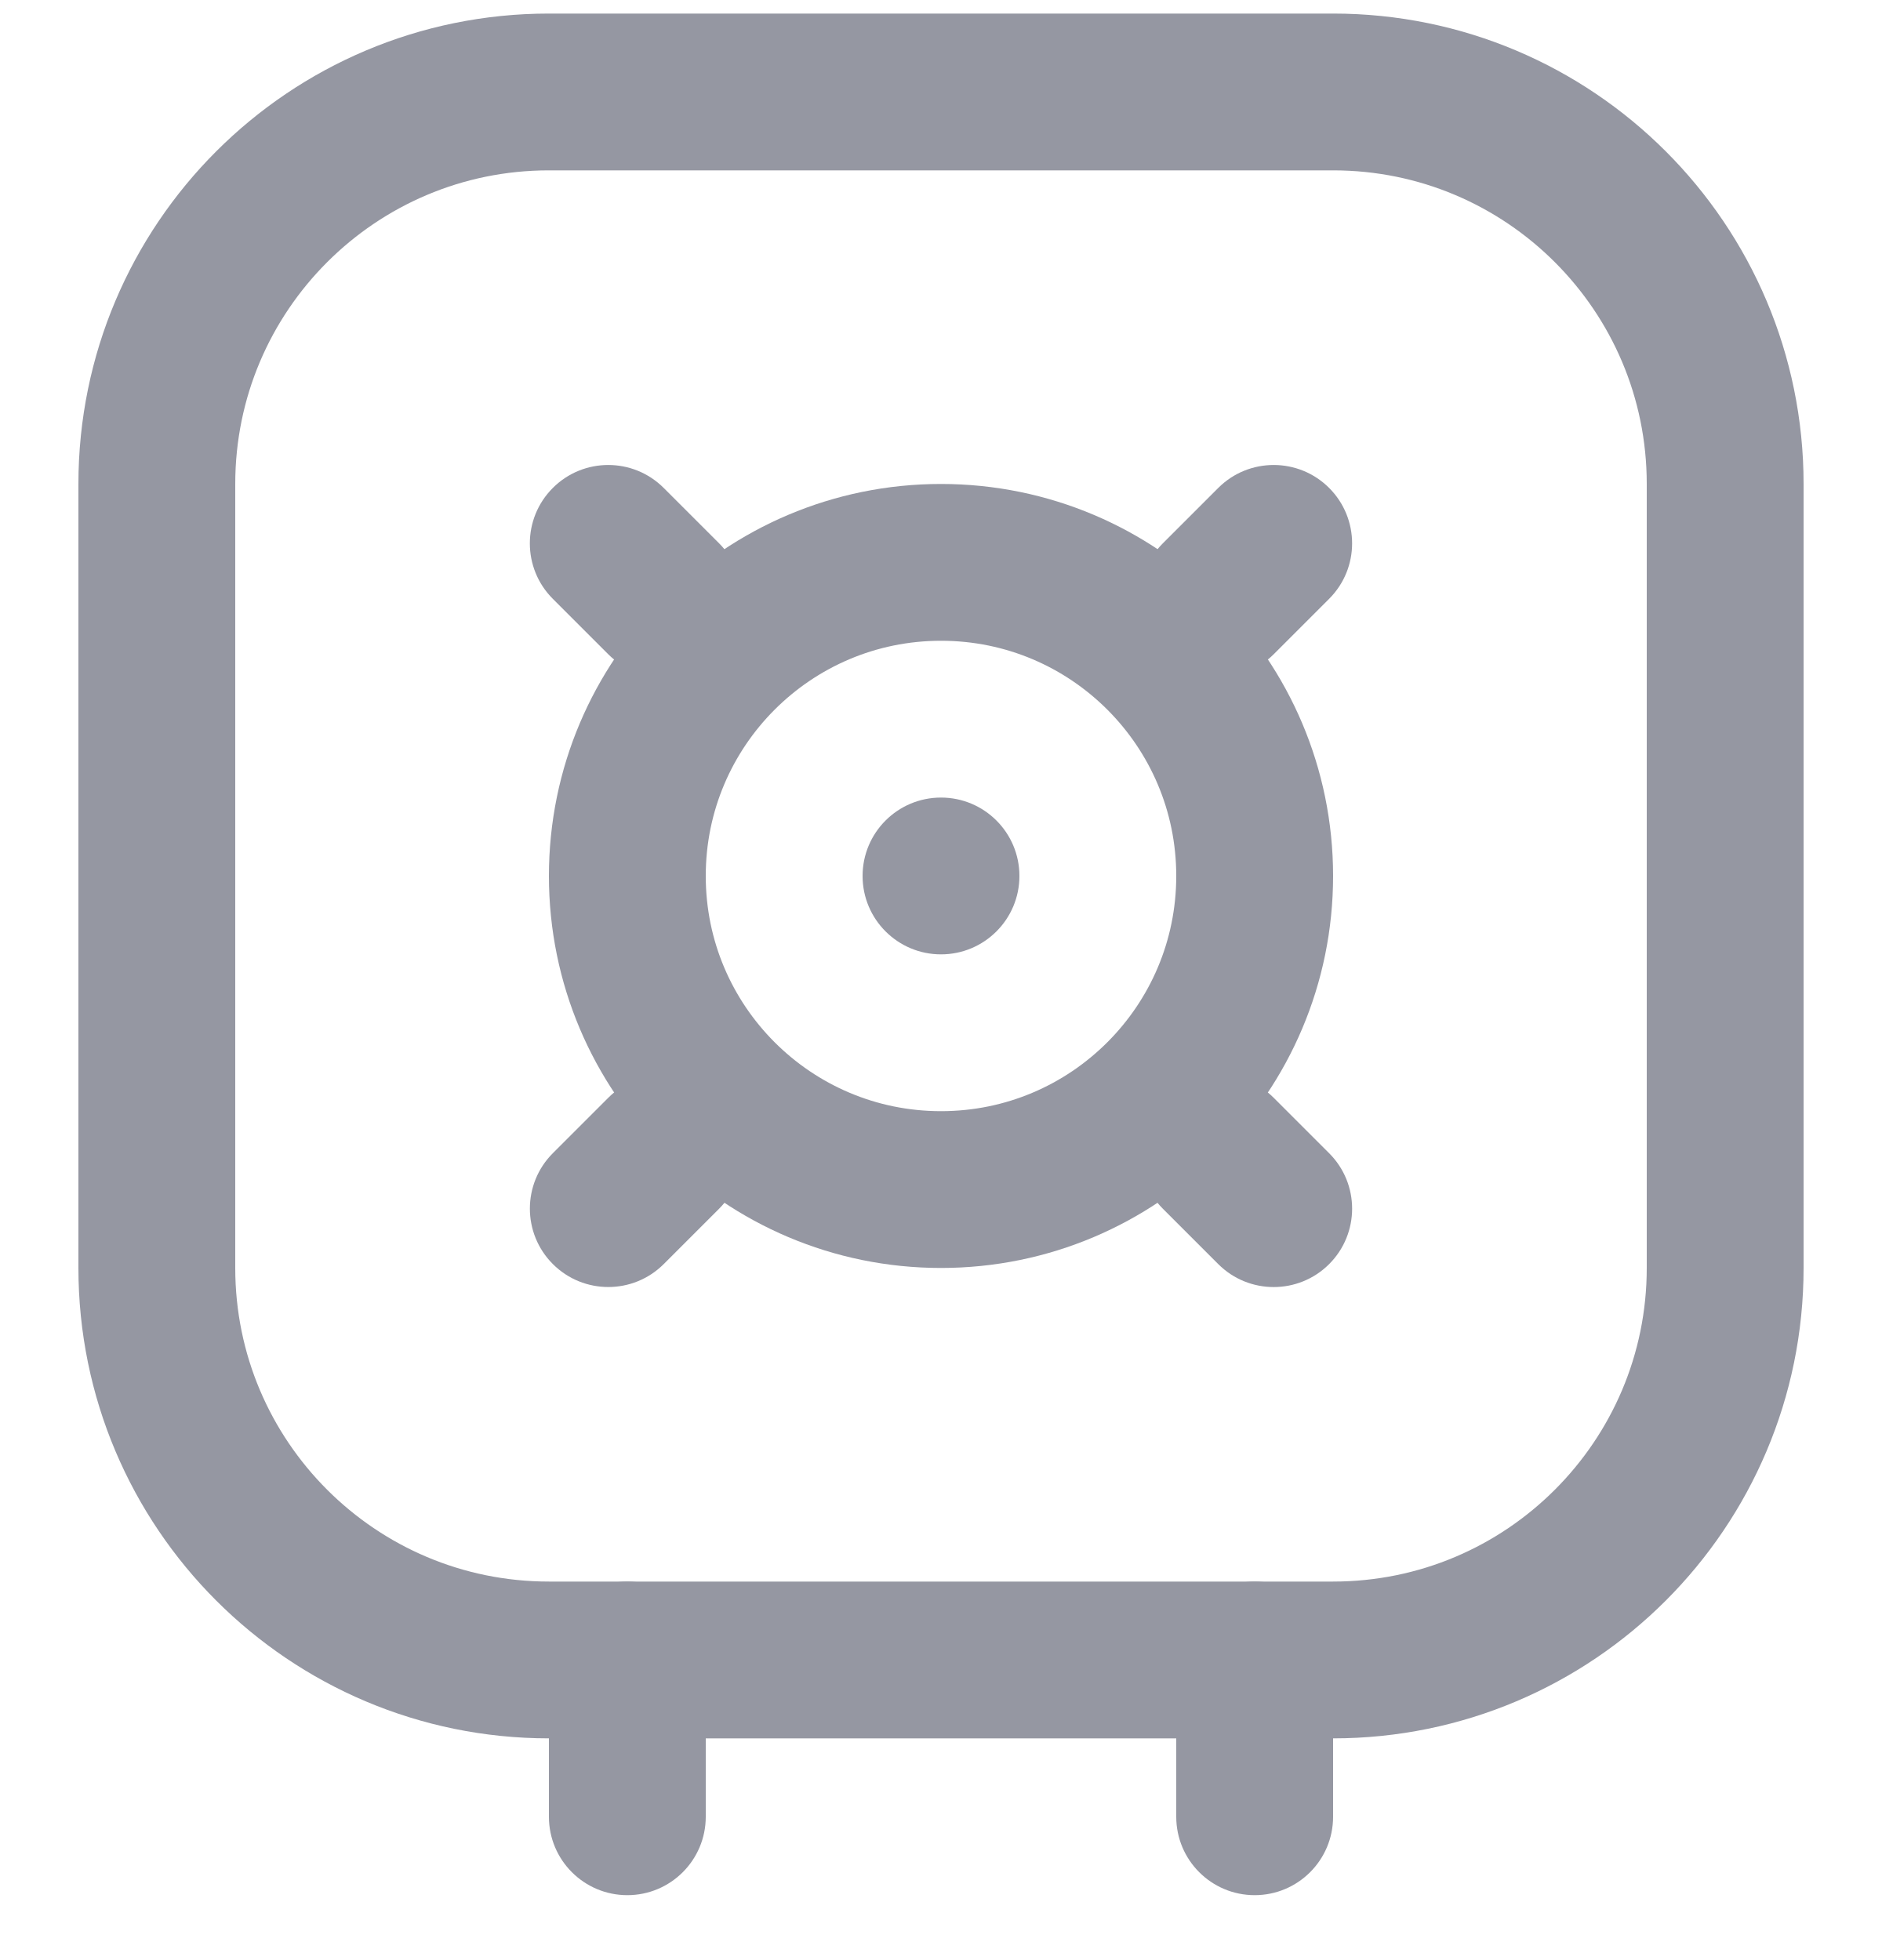
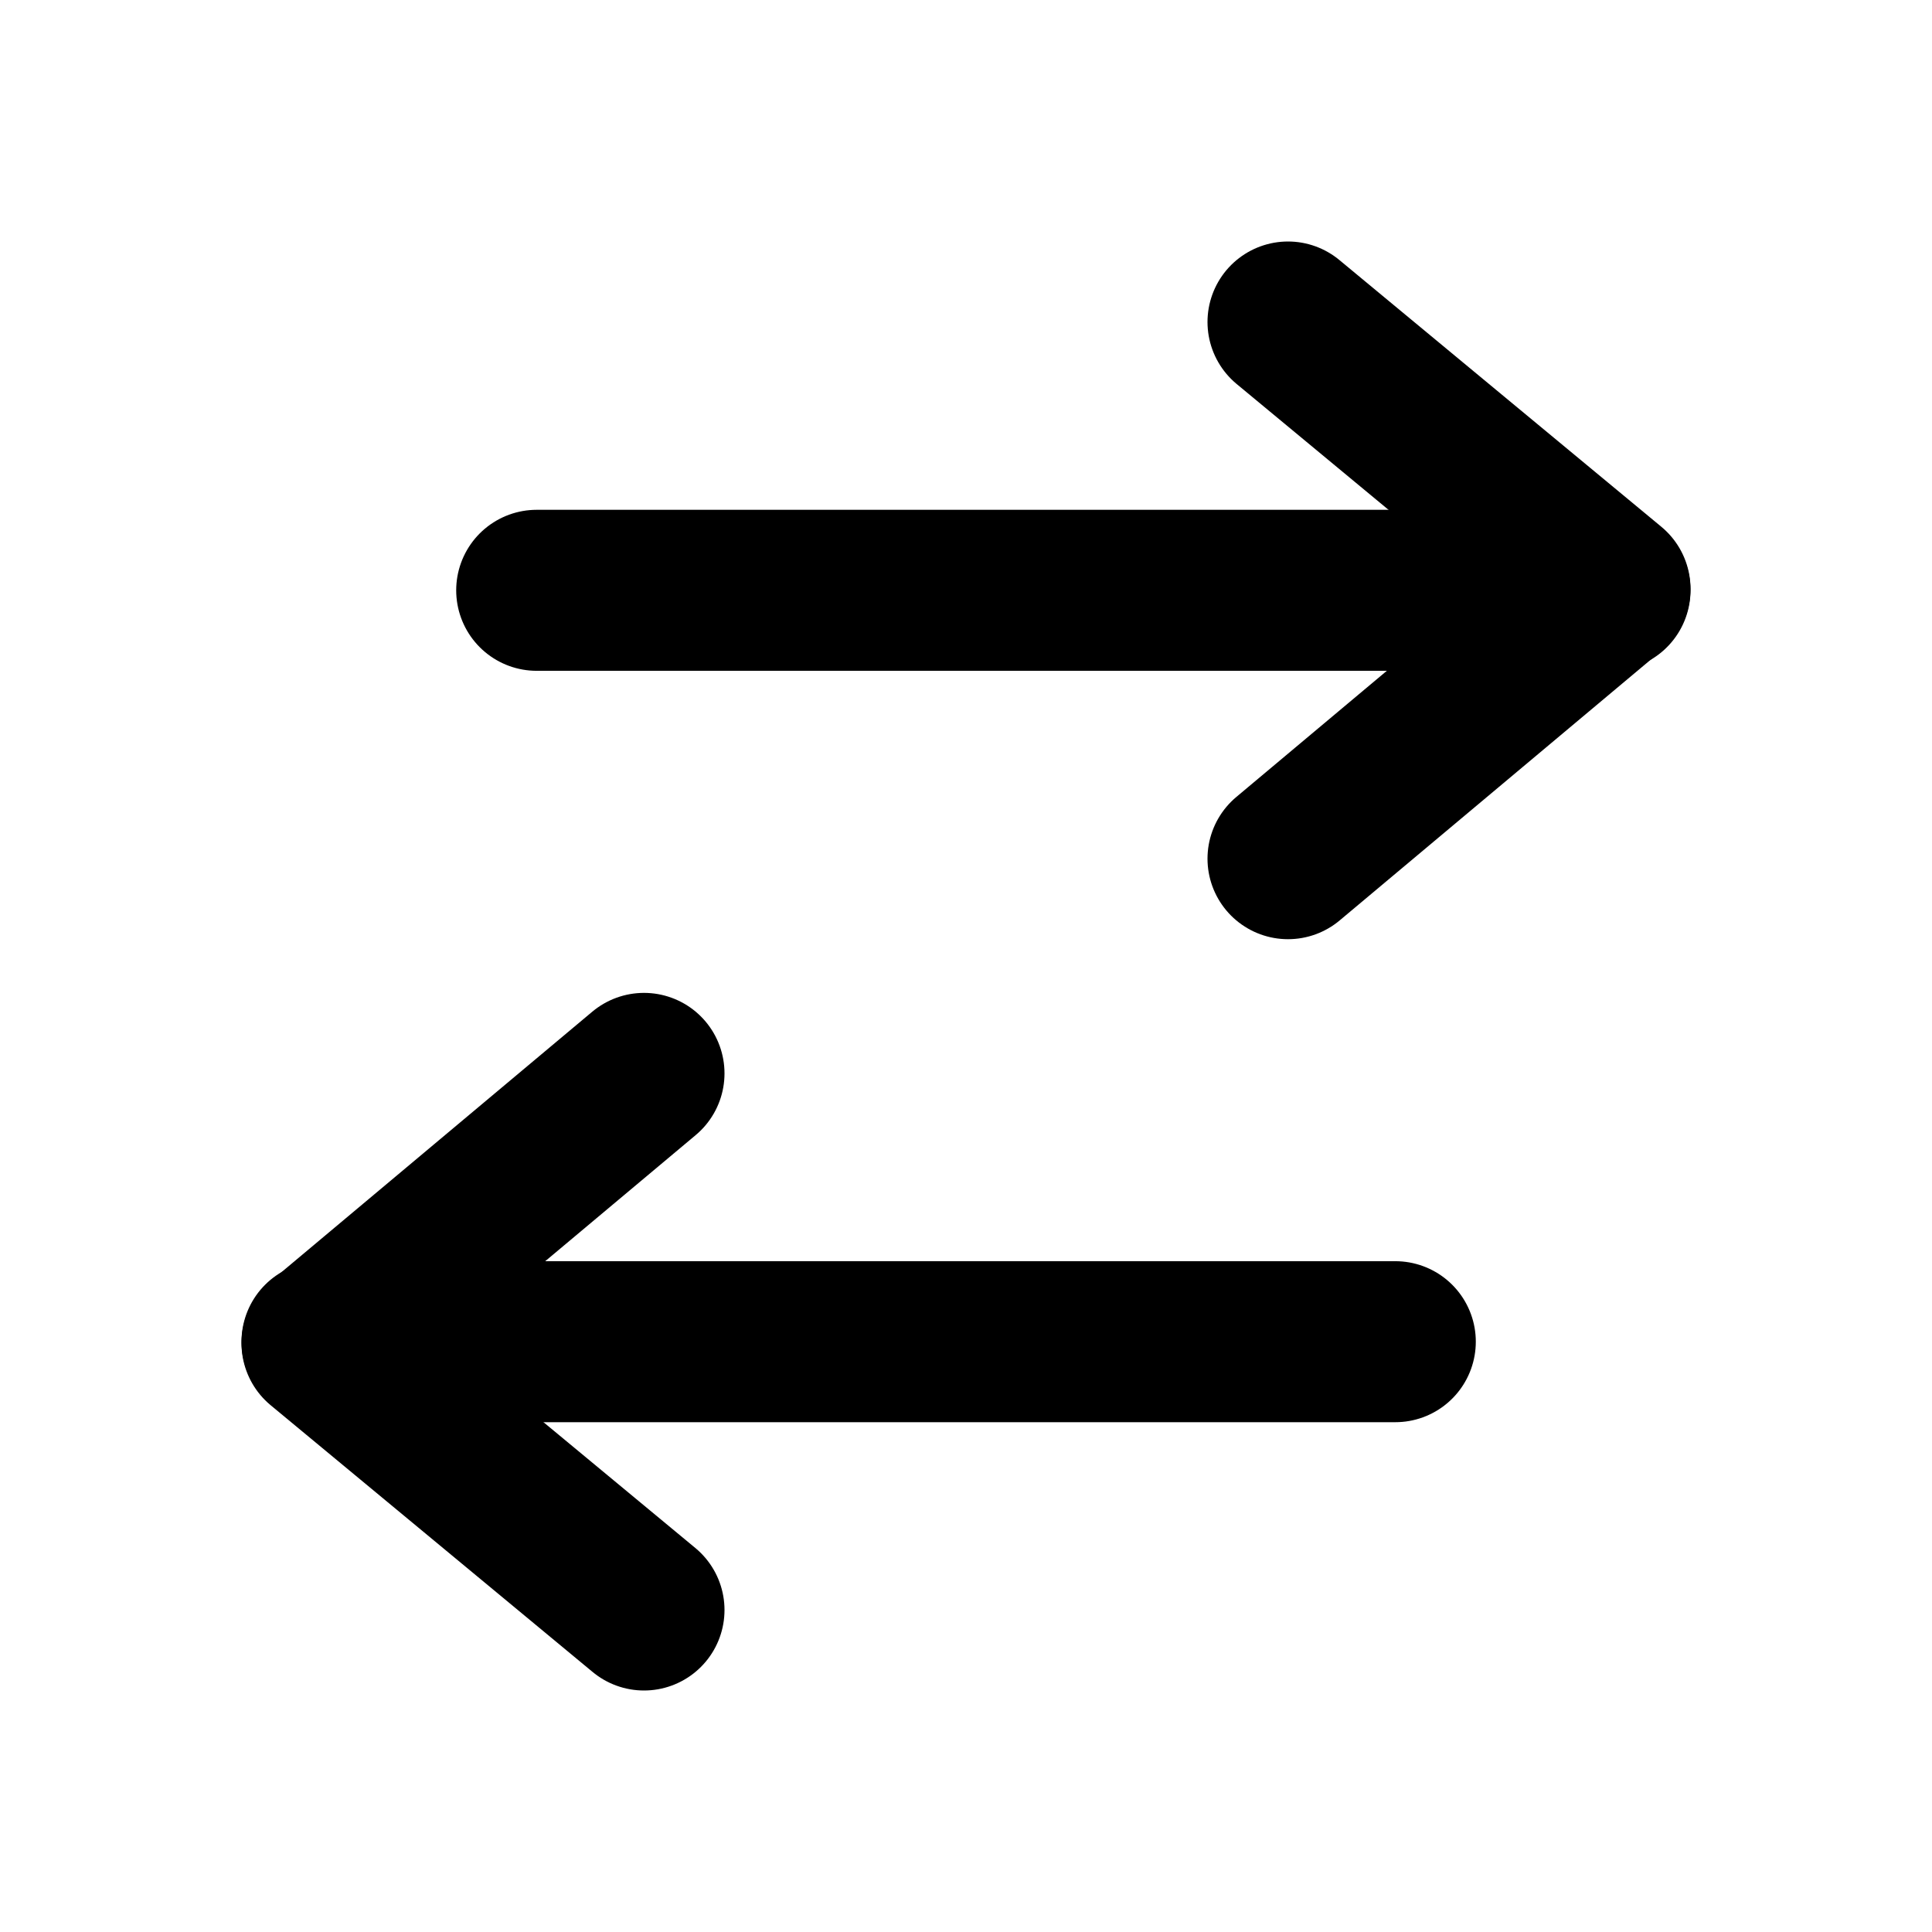
- <svg xmlns="http://www.w3.org/2000/svg" width="24" height="25" viewBox="0 0 24 25" fill="none">
-   <rect x="7" y="20.173" width="2" height="4" rx="1" fill="#9597A2" />
-   <rect x="15" y="20.173" width="2" height="4" rx="1" fill="#9597A2" />
-   <circle cx="12" cy="11.173" r="4" stroke="#9597A2" stroke-width="2" />
-   <circle cx="12" cy="11.173" r="1" fill="#9597A2" />
-   <rect x="6.343" y="15.416" width="3" height="2" rx="1" transform="rotate(-45 6.34314 15.416)" fill="#9597A2" />
-   <rect x="7.757" y="5.517" width="3" height="2" rx="1" transform="rotate(45 7.7572 5.5166)" fill="#9597A2" />
-   <rect x="14.121" y="7.638" width="3" height="2" rx="1" transform="rotate(-45 14.1212 7.6377)" fill="#9597A2" />
-   <rect x="15.536" y="13.295" width="3" height="2" rx="1" transform="rotate(45 15.5355 13.2947)" fill="#9597A2" />
-   <rect x="2" y="1.173" width="20" height="20" rx="5" stroke="#9597A2" stroke-width="2" />
+ <svg xmlns="http://www.w3.org/2000/svg" width="24" height="24" viewBox="0 0 24 24" fill="none">
+   <path d="M6.667 7.333L20 7.333" stroke="currentColor" stroke-width="2" stroke-linecap="round" stroke-linejoin="round" />
+   <path d="M16 4L20 7.314L16 10.667" stroke="currentColor" stroke-width="2" stroke-linecap="round" stroke-linejoin="round" />
+   <path d="M17.333 16.667L4 16.667" stroke="currentColor" stroke-width="2" stroke-linecap="round" stroke-linejoin="round" />
+   <path d="M8 20L4 16.686L8 13.334" stroke="currentColor" stroke-width="2" stroke-linecap="round" stroke-linejoin="round" />
</svg>
